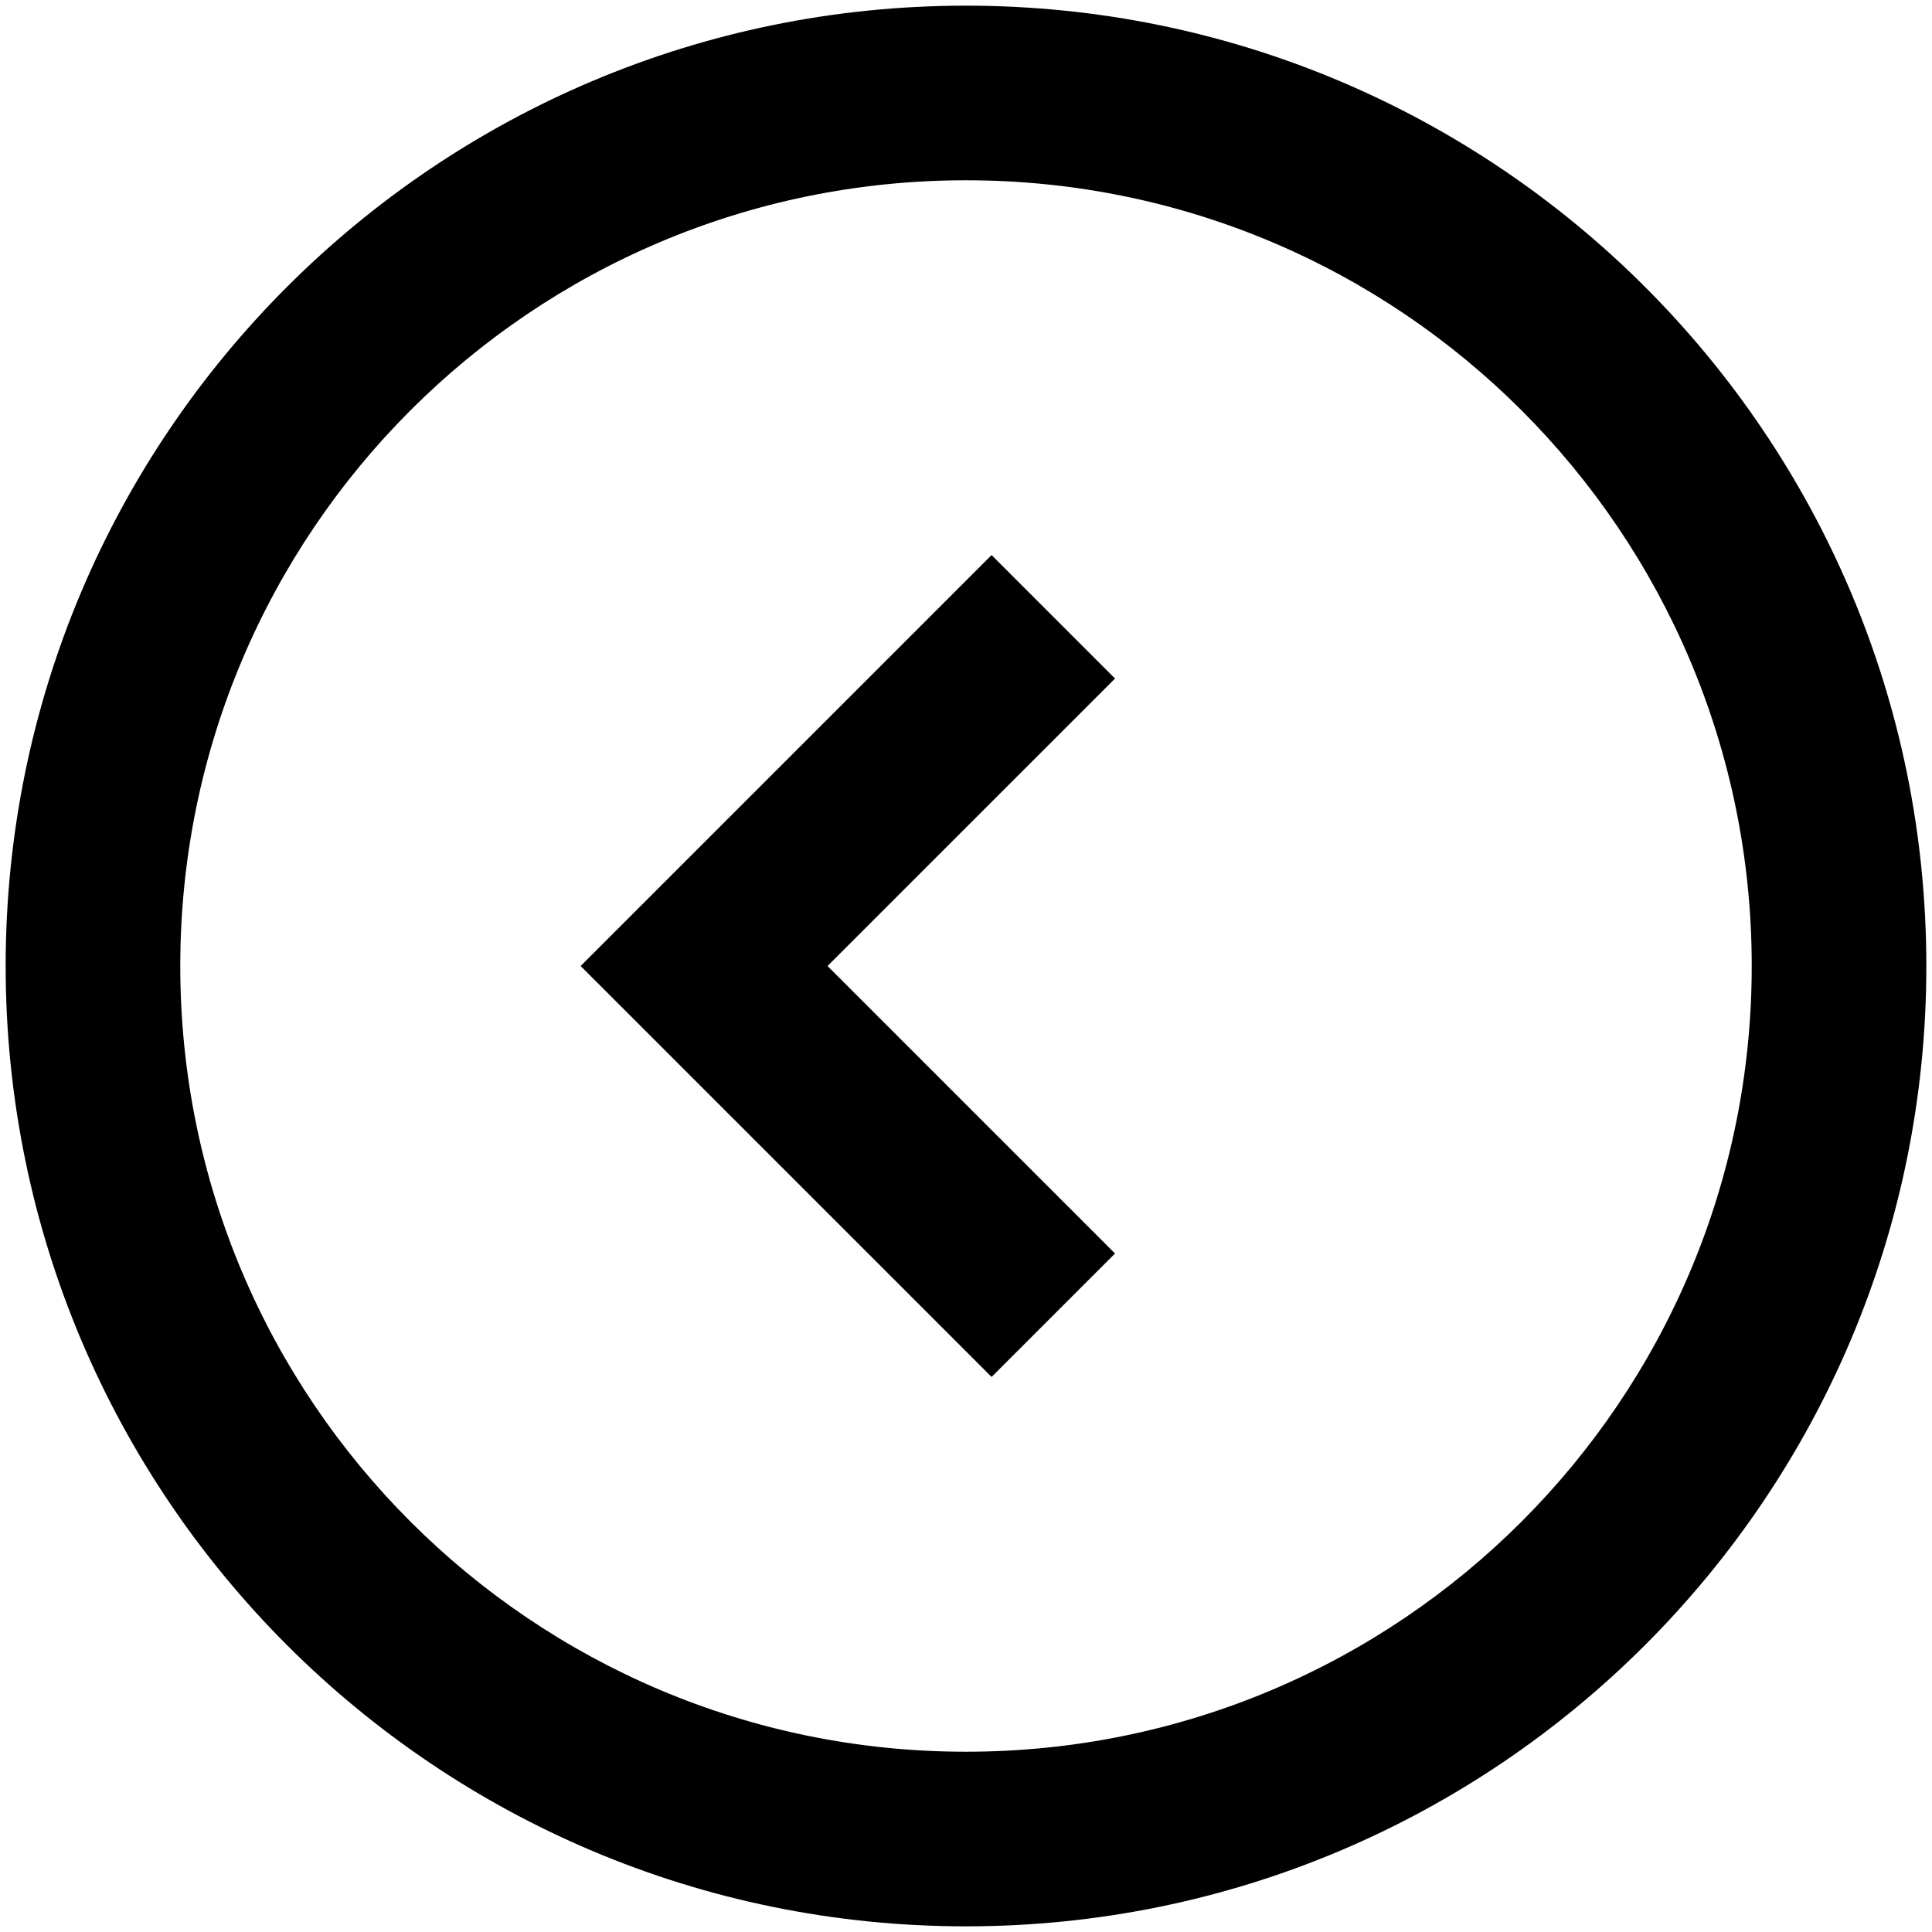
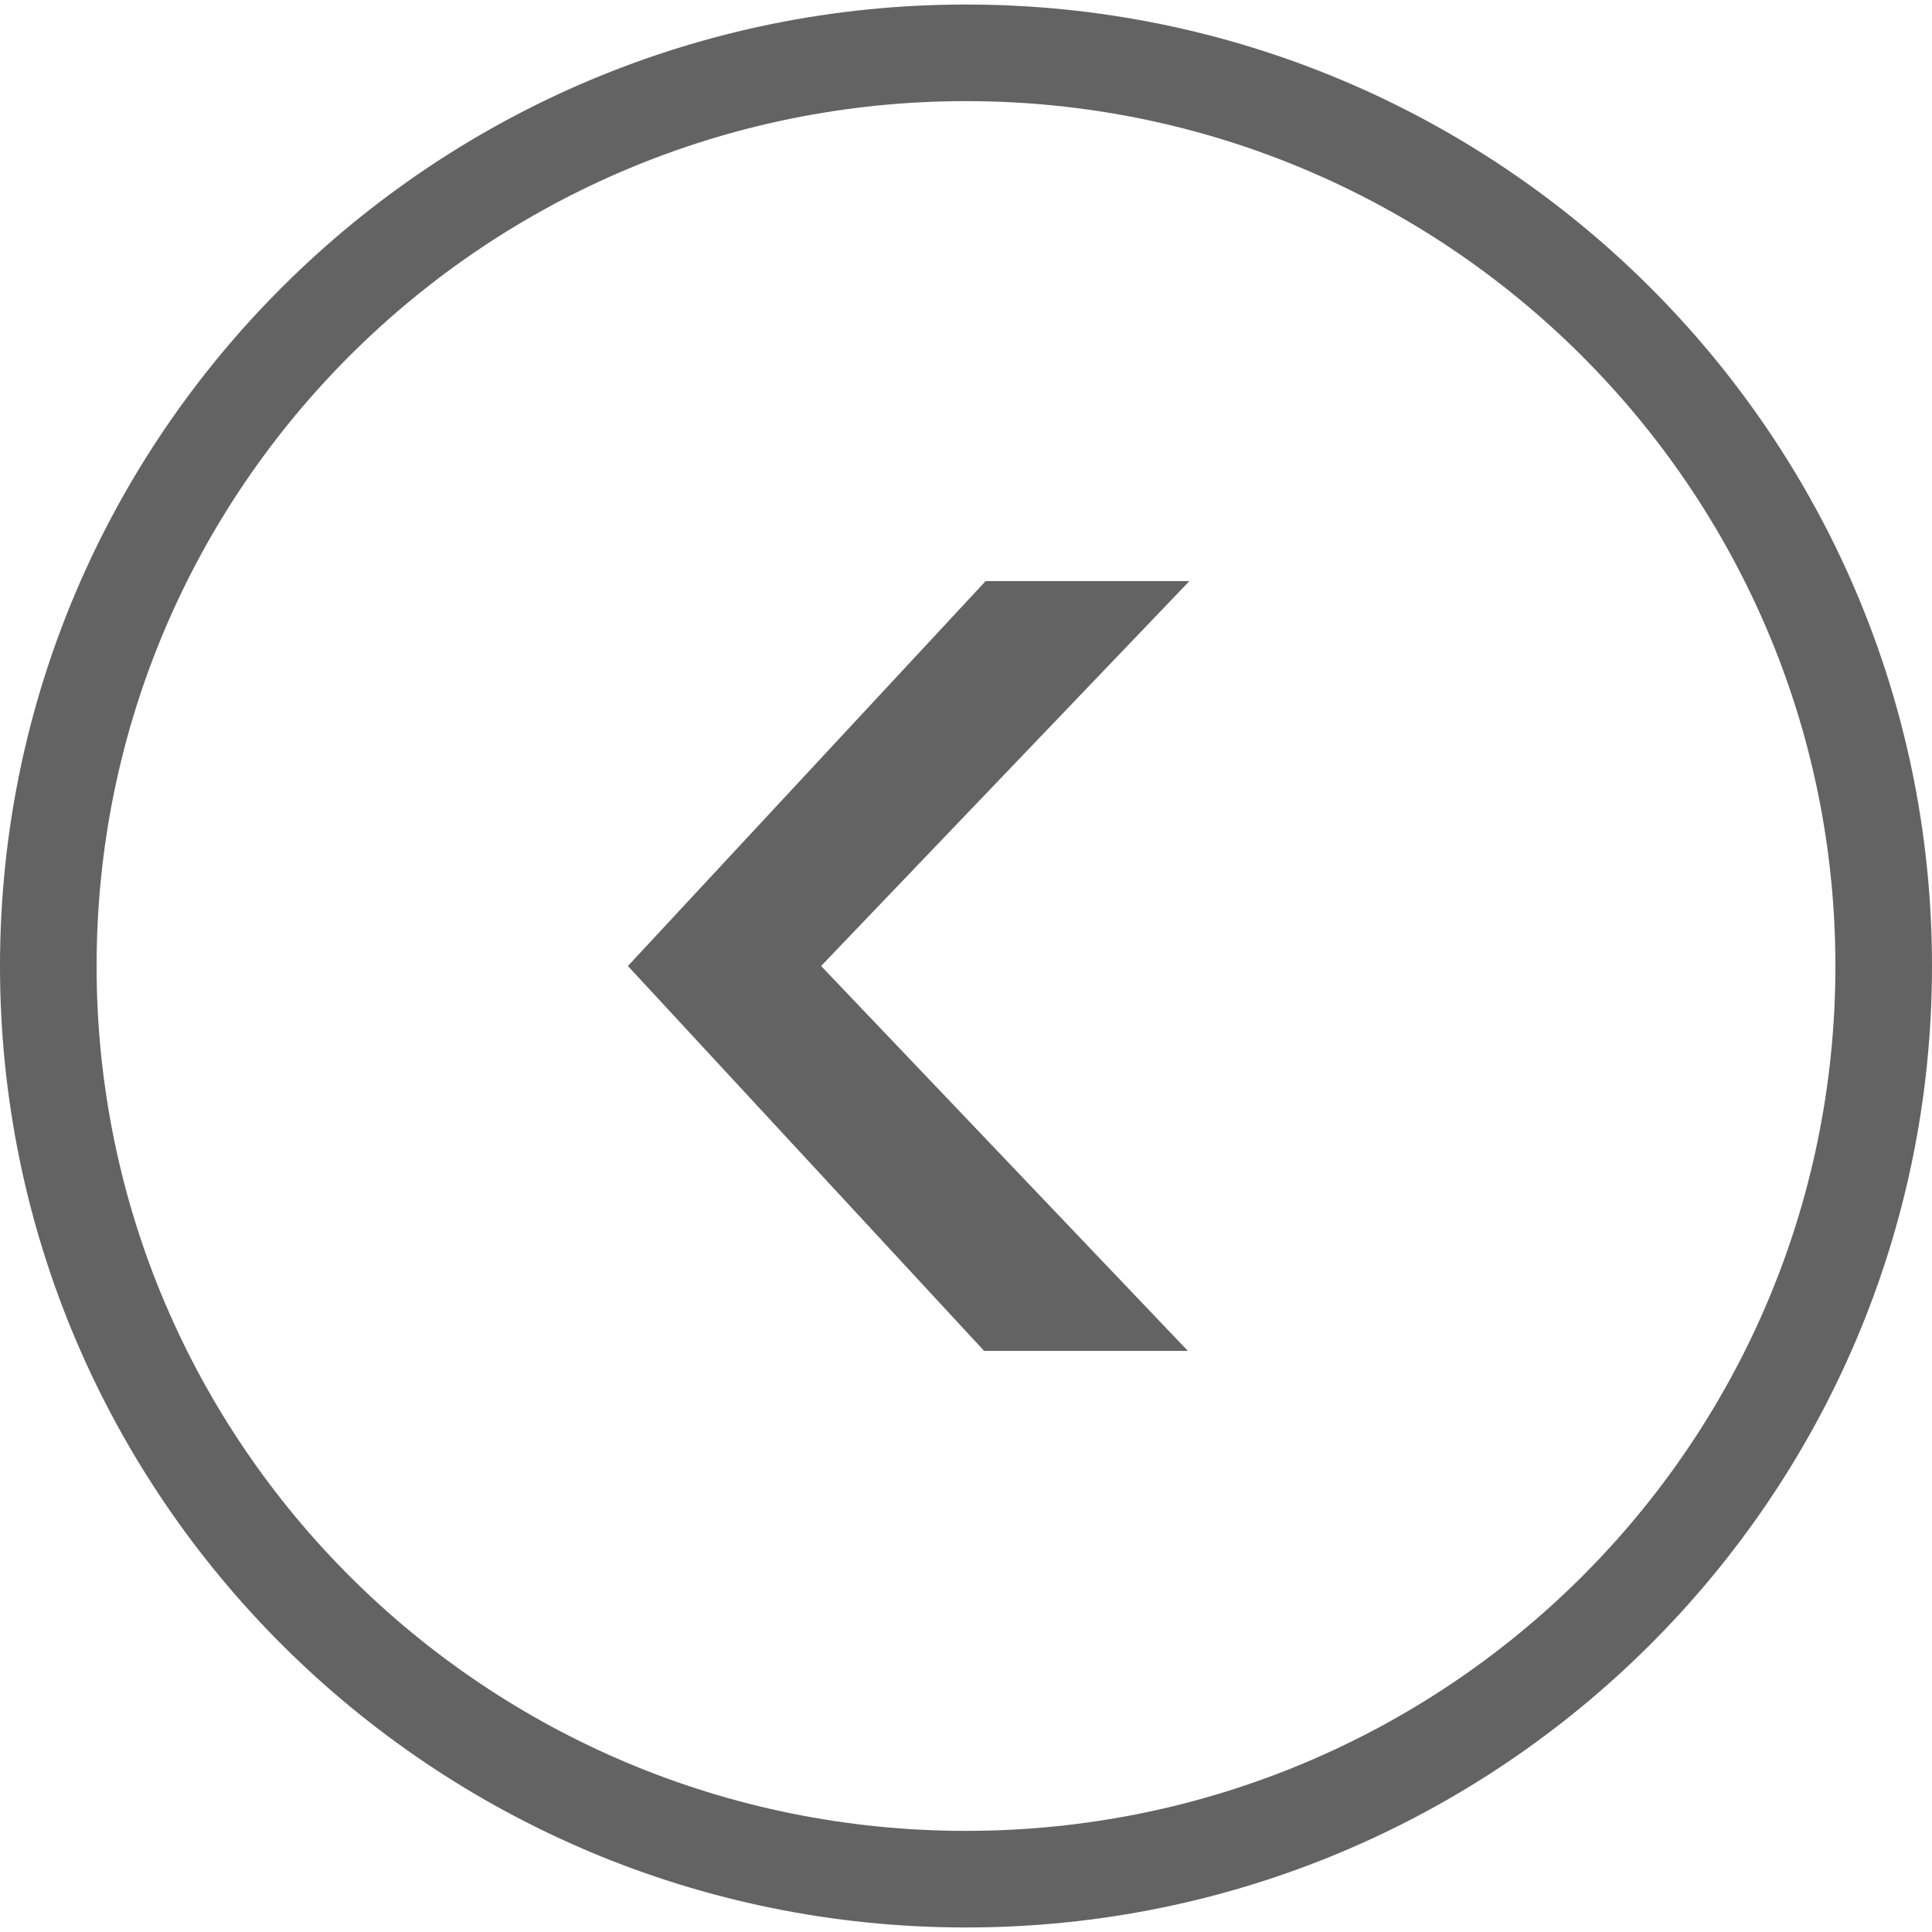
- <svg xmlns="http://www.w3.org/2000/svg" width="71" height="71" viewBox="0 0 71 71" fill="none">
-   <path fill-rule="evenodd" clip-rule="evenodd" d="M35.5 70.792C16.009 70.792 0.208 54.991 0.208 35.5C0.208 16.009 16.009 0.208 35.5 0.208C54.991 0.208 70.792 16.009 70.792 35.5C70.792 54.991 54.991 70.792 35.5 70.792ZM35.5 64.375C51.447 64.375 64.375 51.447 64.375 35.5C64.375 19.553 51.447 6.625 35.5 6.625C19.553 6.625 6.625 19.553 6.625 35.5C6.625 51.447 19.553 64.375 35.5 64.375ZM36.44 50.602L40.977 46.065L30.412 35.5L40.977 24.936L36.44 20.398L21.338 35.5L36.44 50.602Z" fill="black" />
+ <svg xmlns="http://www.w3.org/2000/svg" version="1.1" id="icons_1_" x="0" y="0" viewBox="0 0 128 128" style="enable-background:new 0 0 128 128" xml:space="preserve">
+   <style>.st0{display:none}.st1{display:inline}.st2{fill:#636363}</style>
+   <g id="row2_1_">
+     <g id="_x31__4_">
+       <path class="st2" d="M64 .3C28.7.3 0 28.8 0 64s28.7 63.7 64 63.7 64-28.5 64-63.7S99.3.3 64 .3zm0 121C32.2 121.3 6.4 95.7 6.4 64 6.4 32.3 32.2 6.7 64 6.7s57.6 25.7 57.6 57.3c0 31.7-25.8 57.3-57.6 57.3zm1.3-82.8L41.6 64l23.6 25.5h13.5L54.4 64l24.4-25.5H65.3z" id="left_3_" />
+     </g>
+   </g>
</svg>
